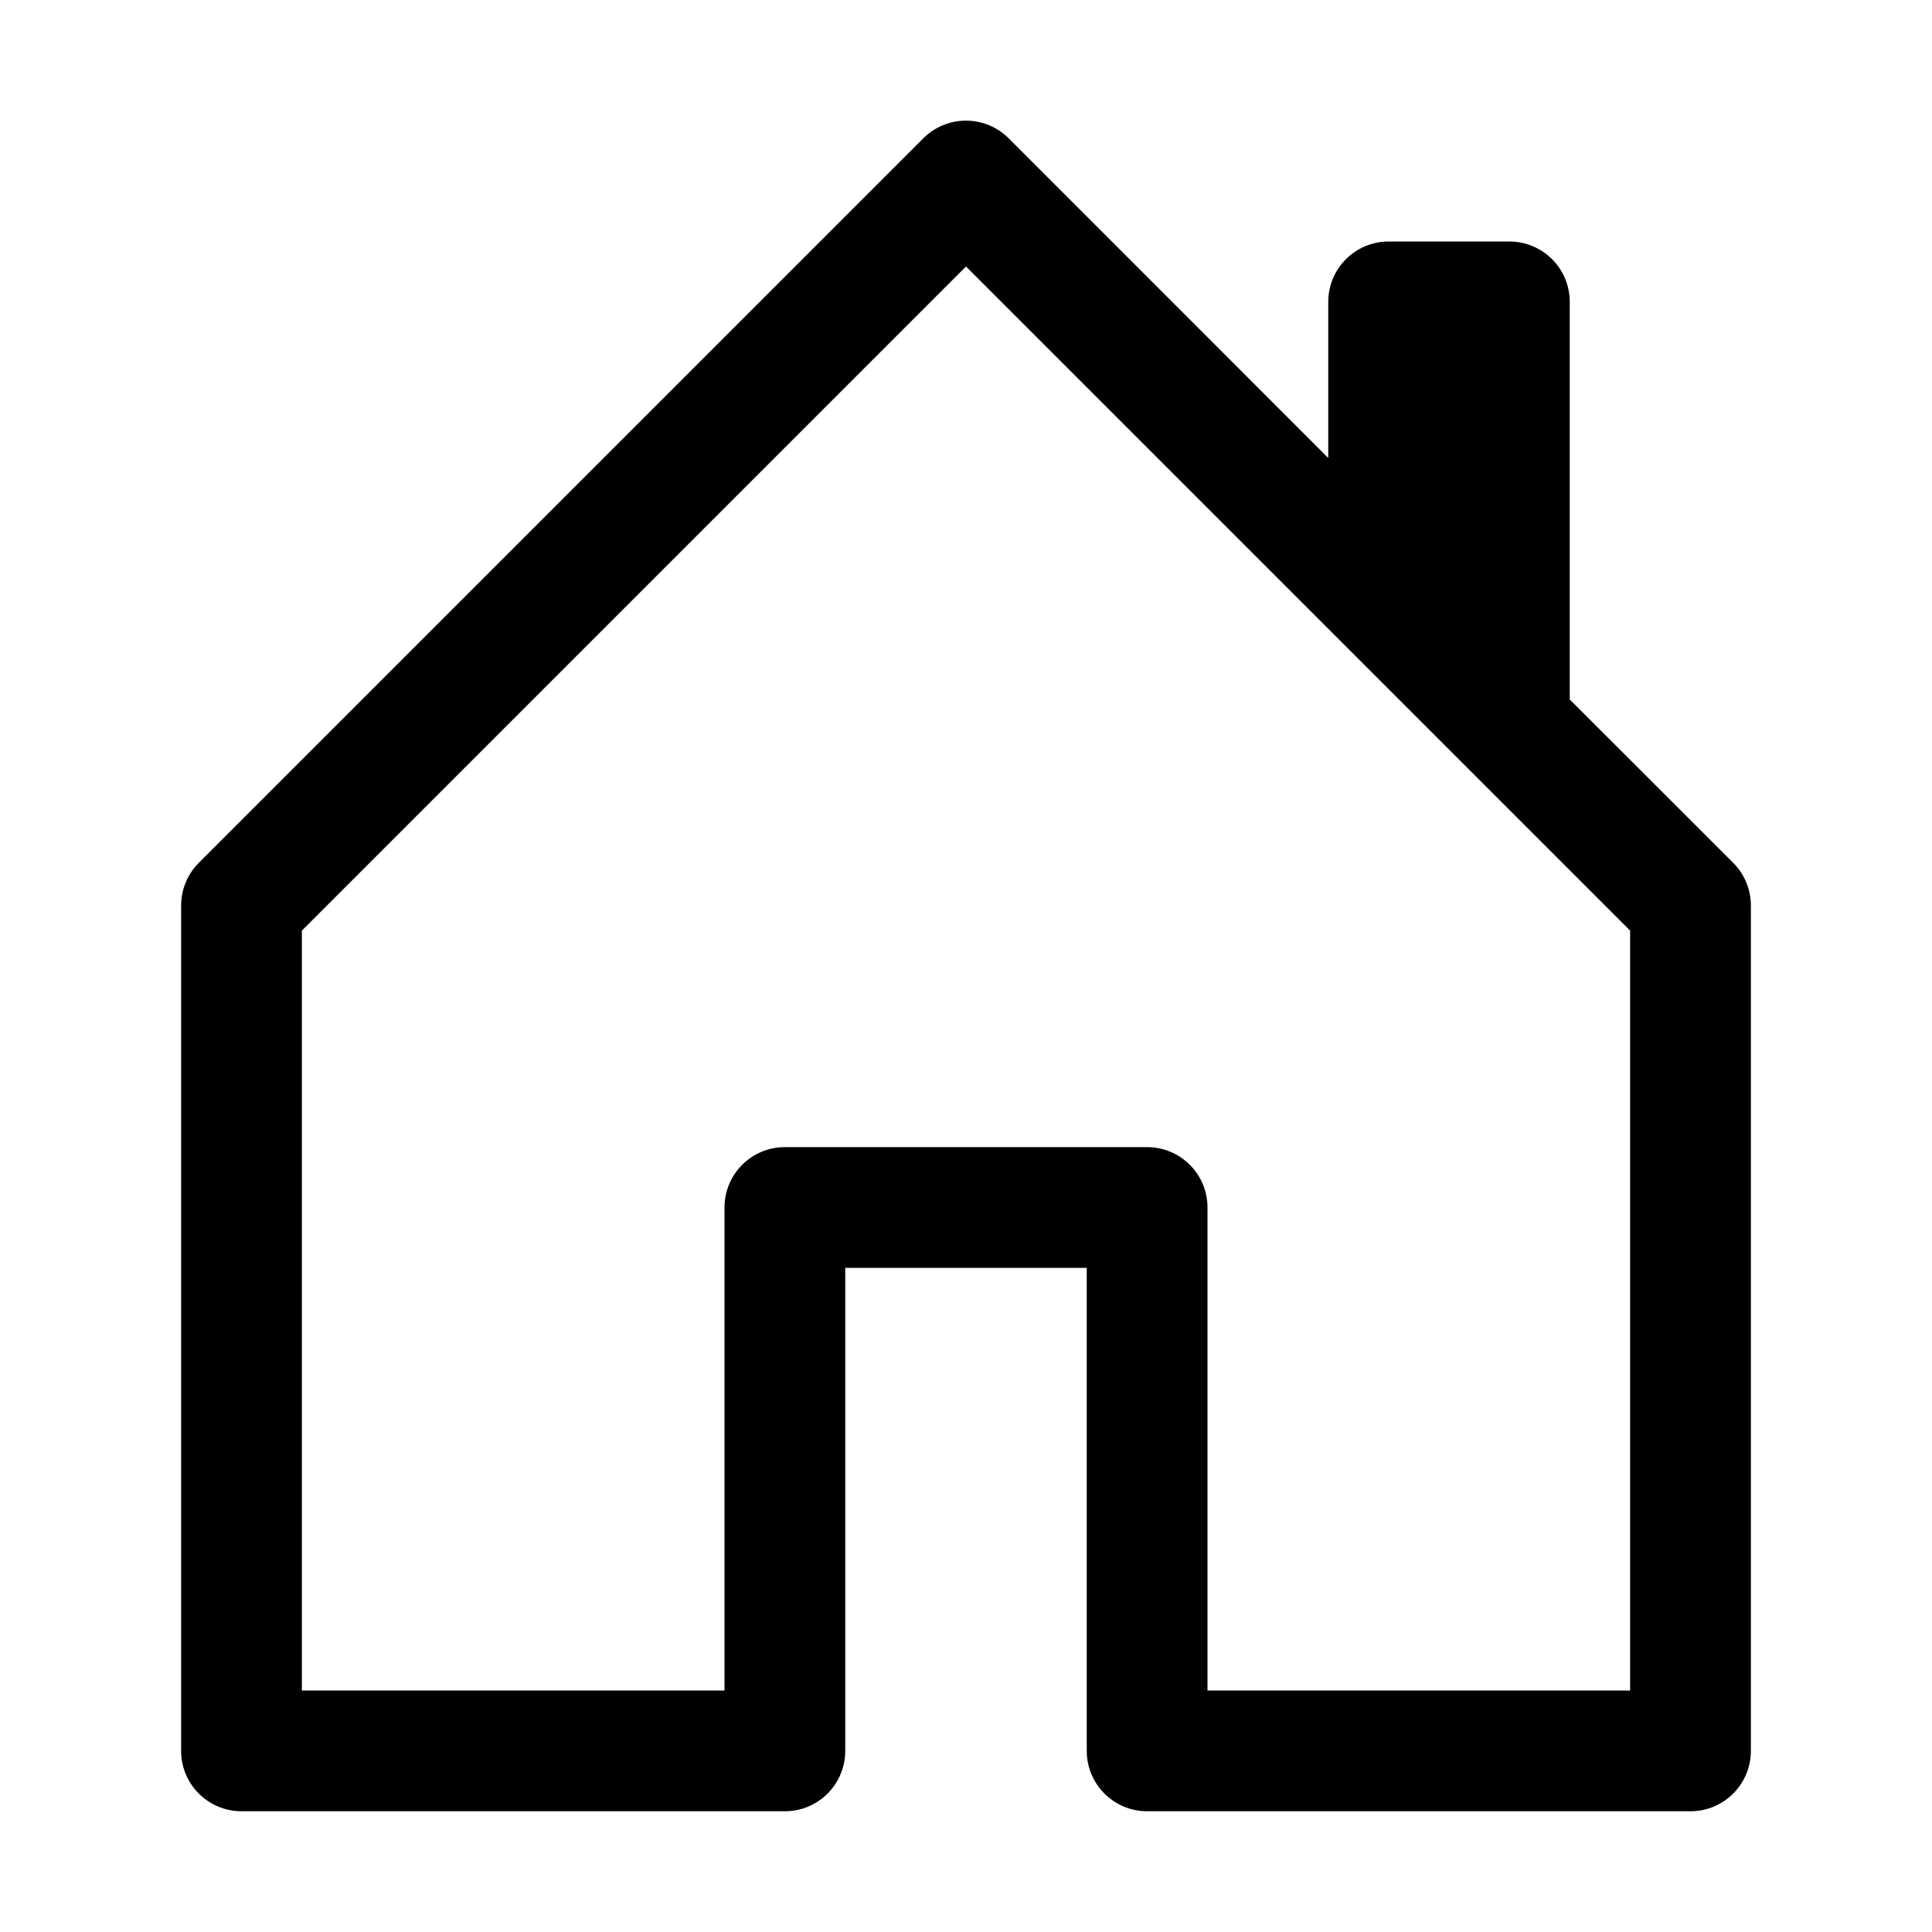
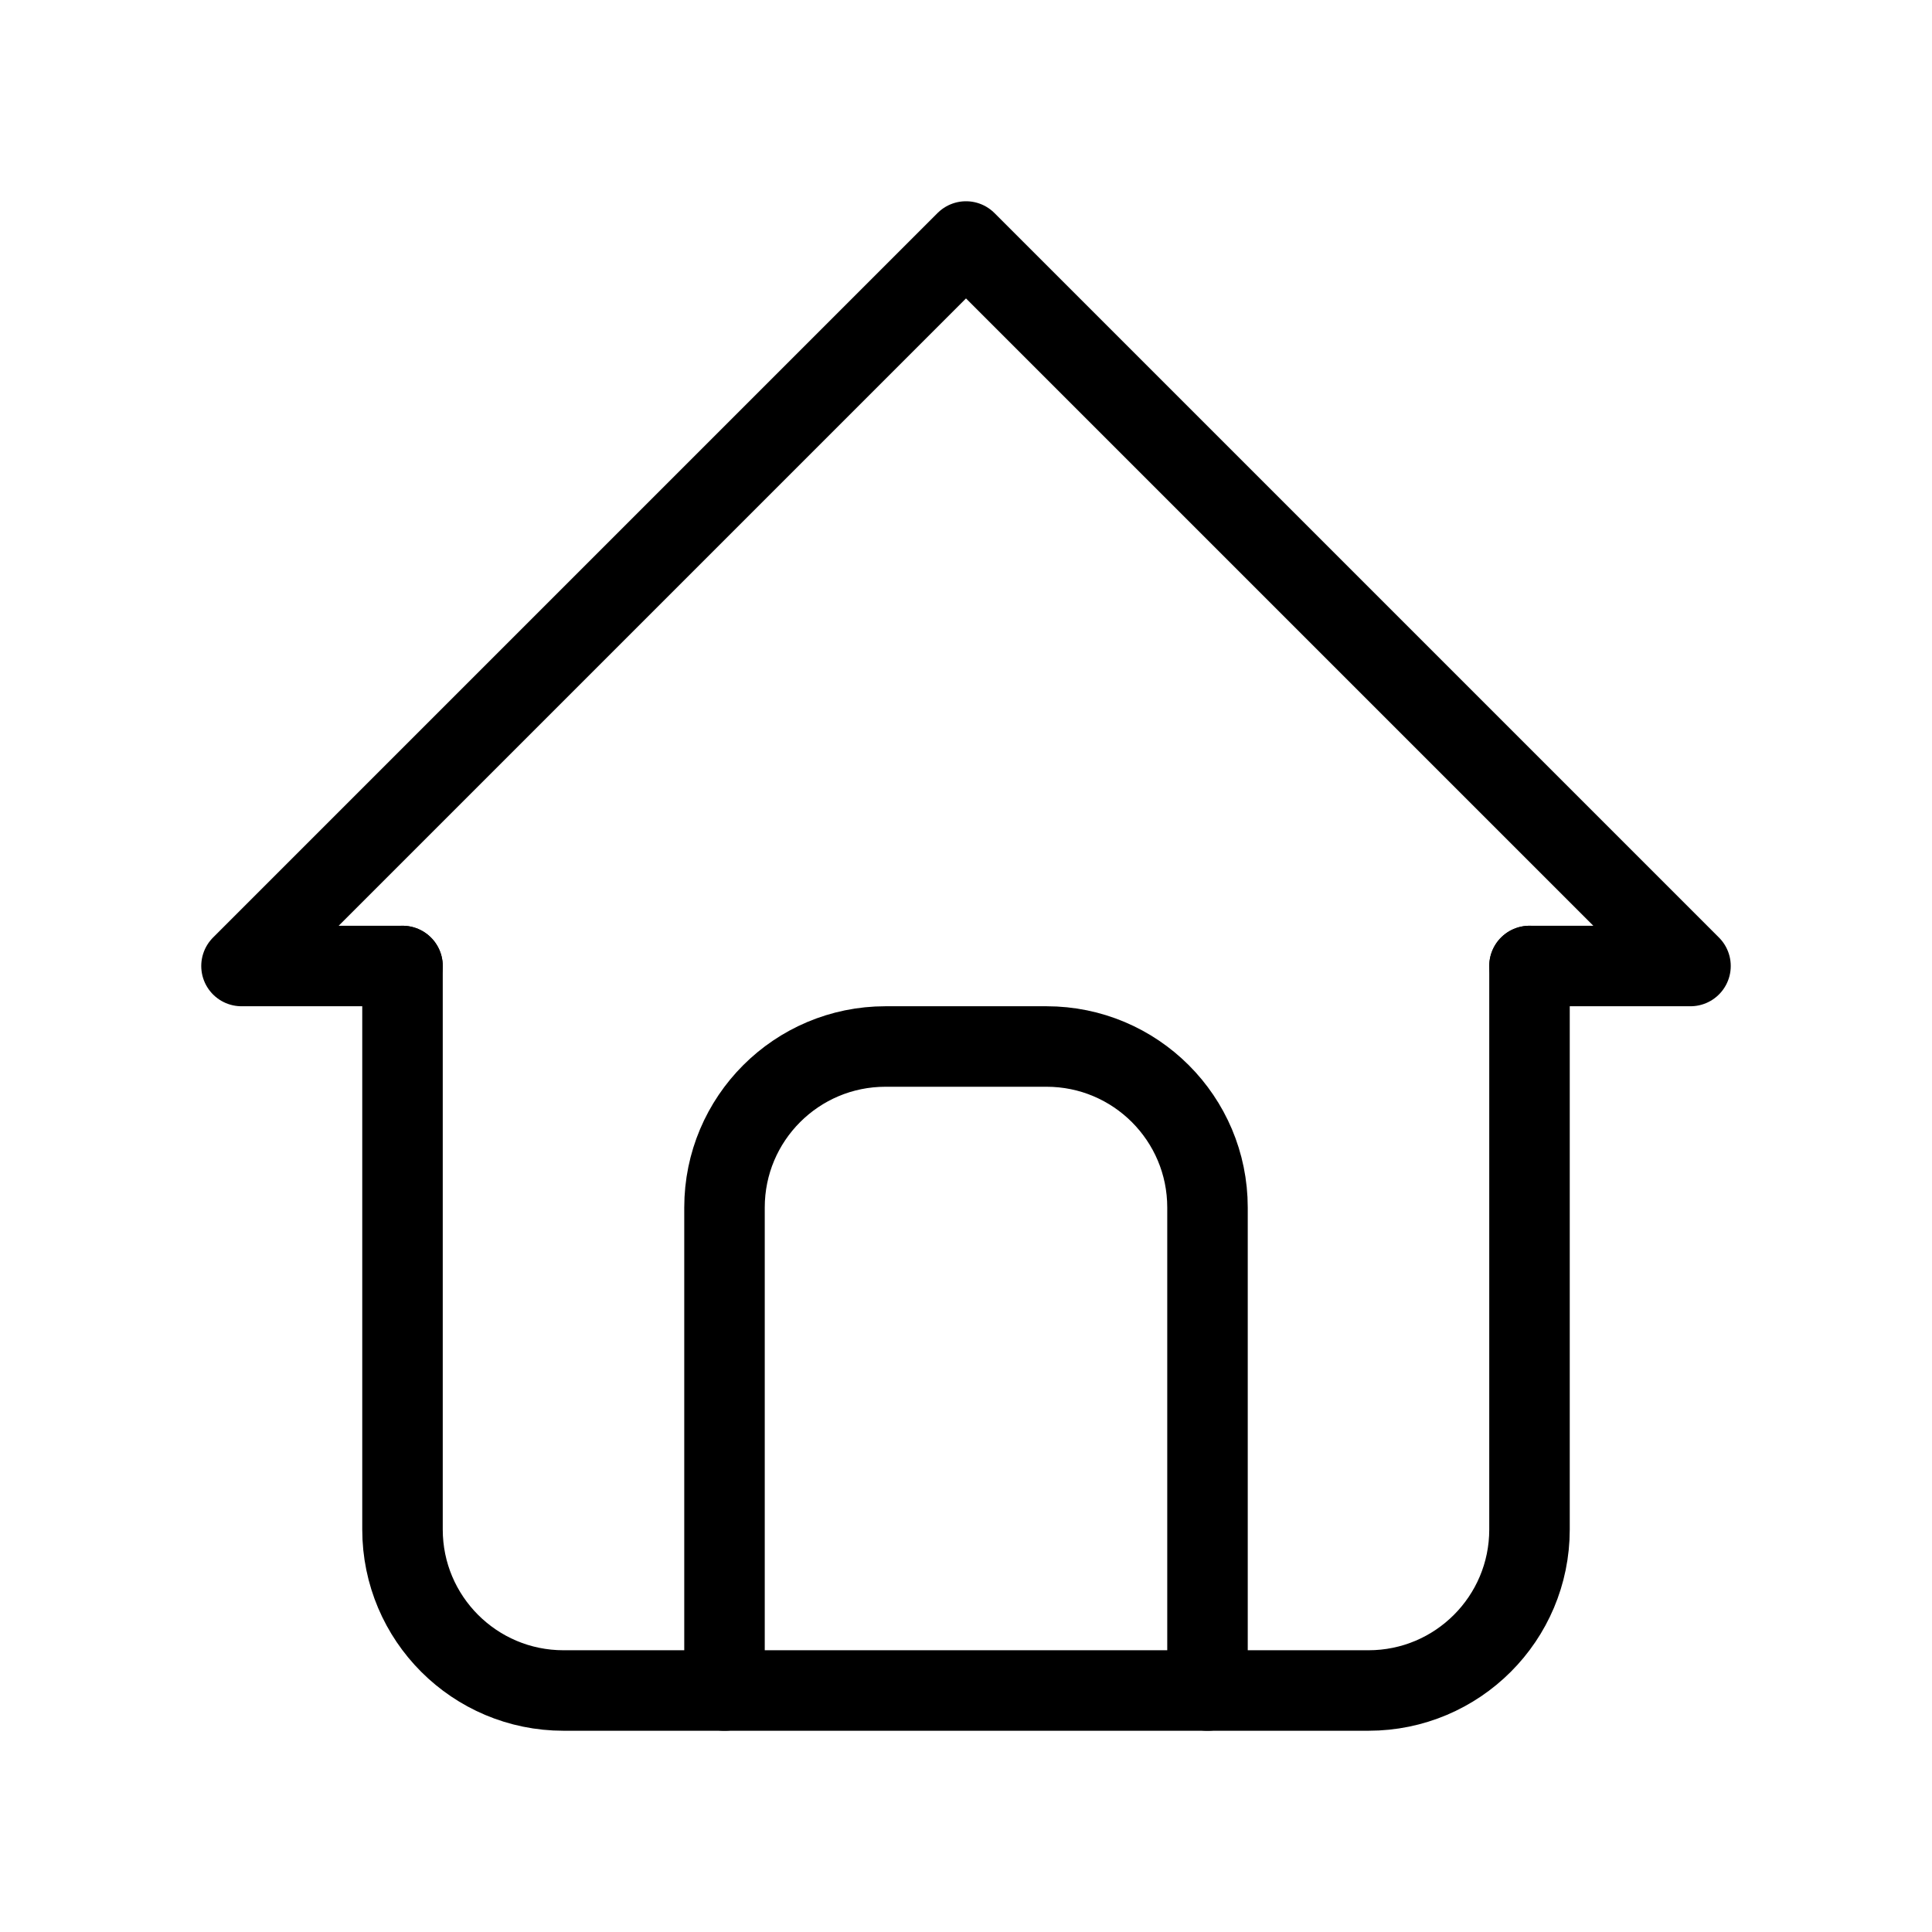
- <svg xmlns="http://www.w3.org/2000/svg" width="23" height="23" fill="currentColor" class="bi bi-house-door" viewBox="0 0 16 16">
-   <path d="M8.354 1.146a.5.5 0 0 0-.708 0l-6 6A.5.5 0 0 0 1.5 7.5v7a.5.5 0 0 0 .5.5h4.5a.5.5 0 0 0 .5-.5v-4h2v4a.5.5 0 0 0 .5.5H14a.5.5 0 0 0 .5-.5v-7a.5.5 0 0 0-.146-.354L13 5.793V2.5a.5.5 0 0 0-.5-.5h-1a.5.5 0 0 0-.5.5v1.293L8.354 1.146ZM2.5 14V7.707l5.5-5.5 5.5 5.5V14H10v-4a.5.5 0 0 0-.5-.5h-3a.5.5 0 0 0-.5.5v4H2.5Z" />
+ <svg xmlns="http://www.w3.org/2000/svg" class="icon icon-tabler icon-tabler-home" width="24" height="24" viewBox="0 0 24 24" stroke-width="1" stroke="currentColor" fill="none" stroke-linecap="round" stroke-linejoin="round">
+   <path stroke="none" d="M0 0h24v24H0z" fill="none" />
+   <path d="M5 12l-2 0l9 -9l9 9l-2 0" />
+   <path d="M5 12v7a2 2 0 0 0 2 2h10a2 2 0 0 0 2 -2v-7" />
+   <path d="M9 21v-6a2 2 0 0 1 2 -2h2a2 2 0 0 1 2 2v6" />
</svg>
